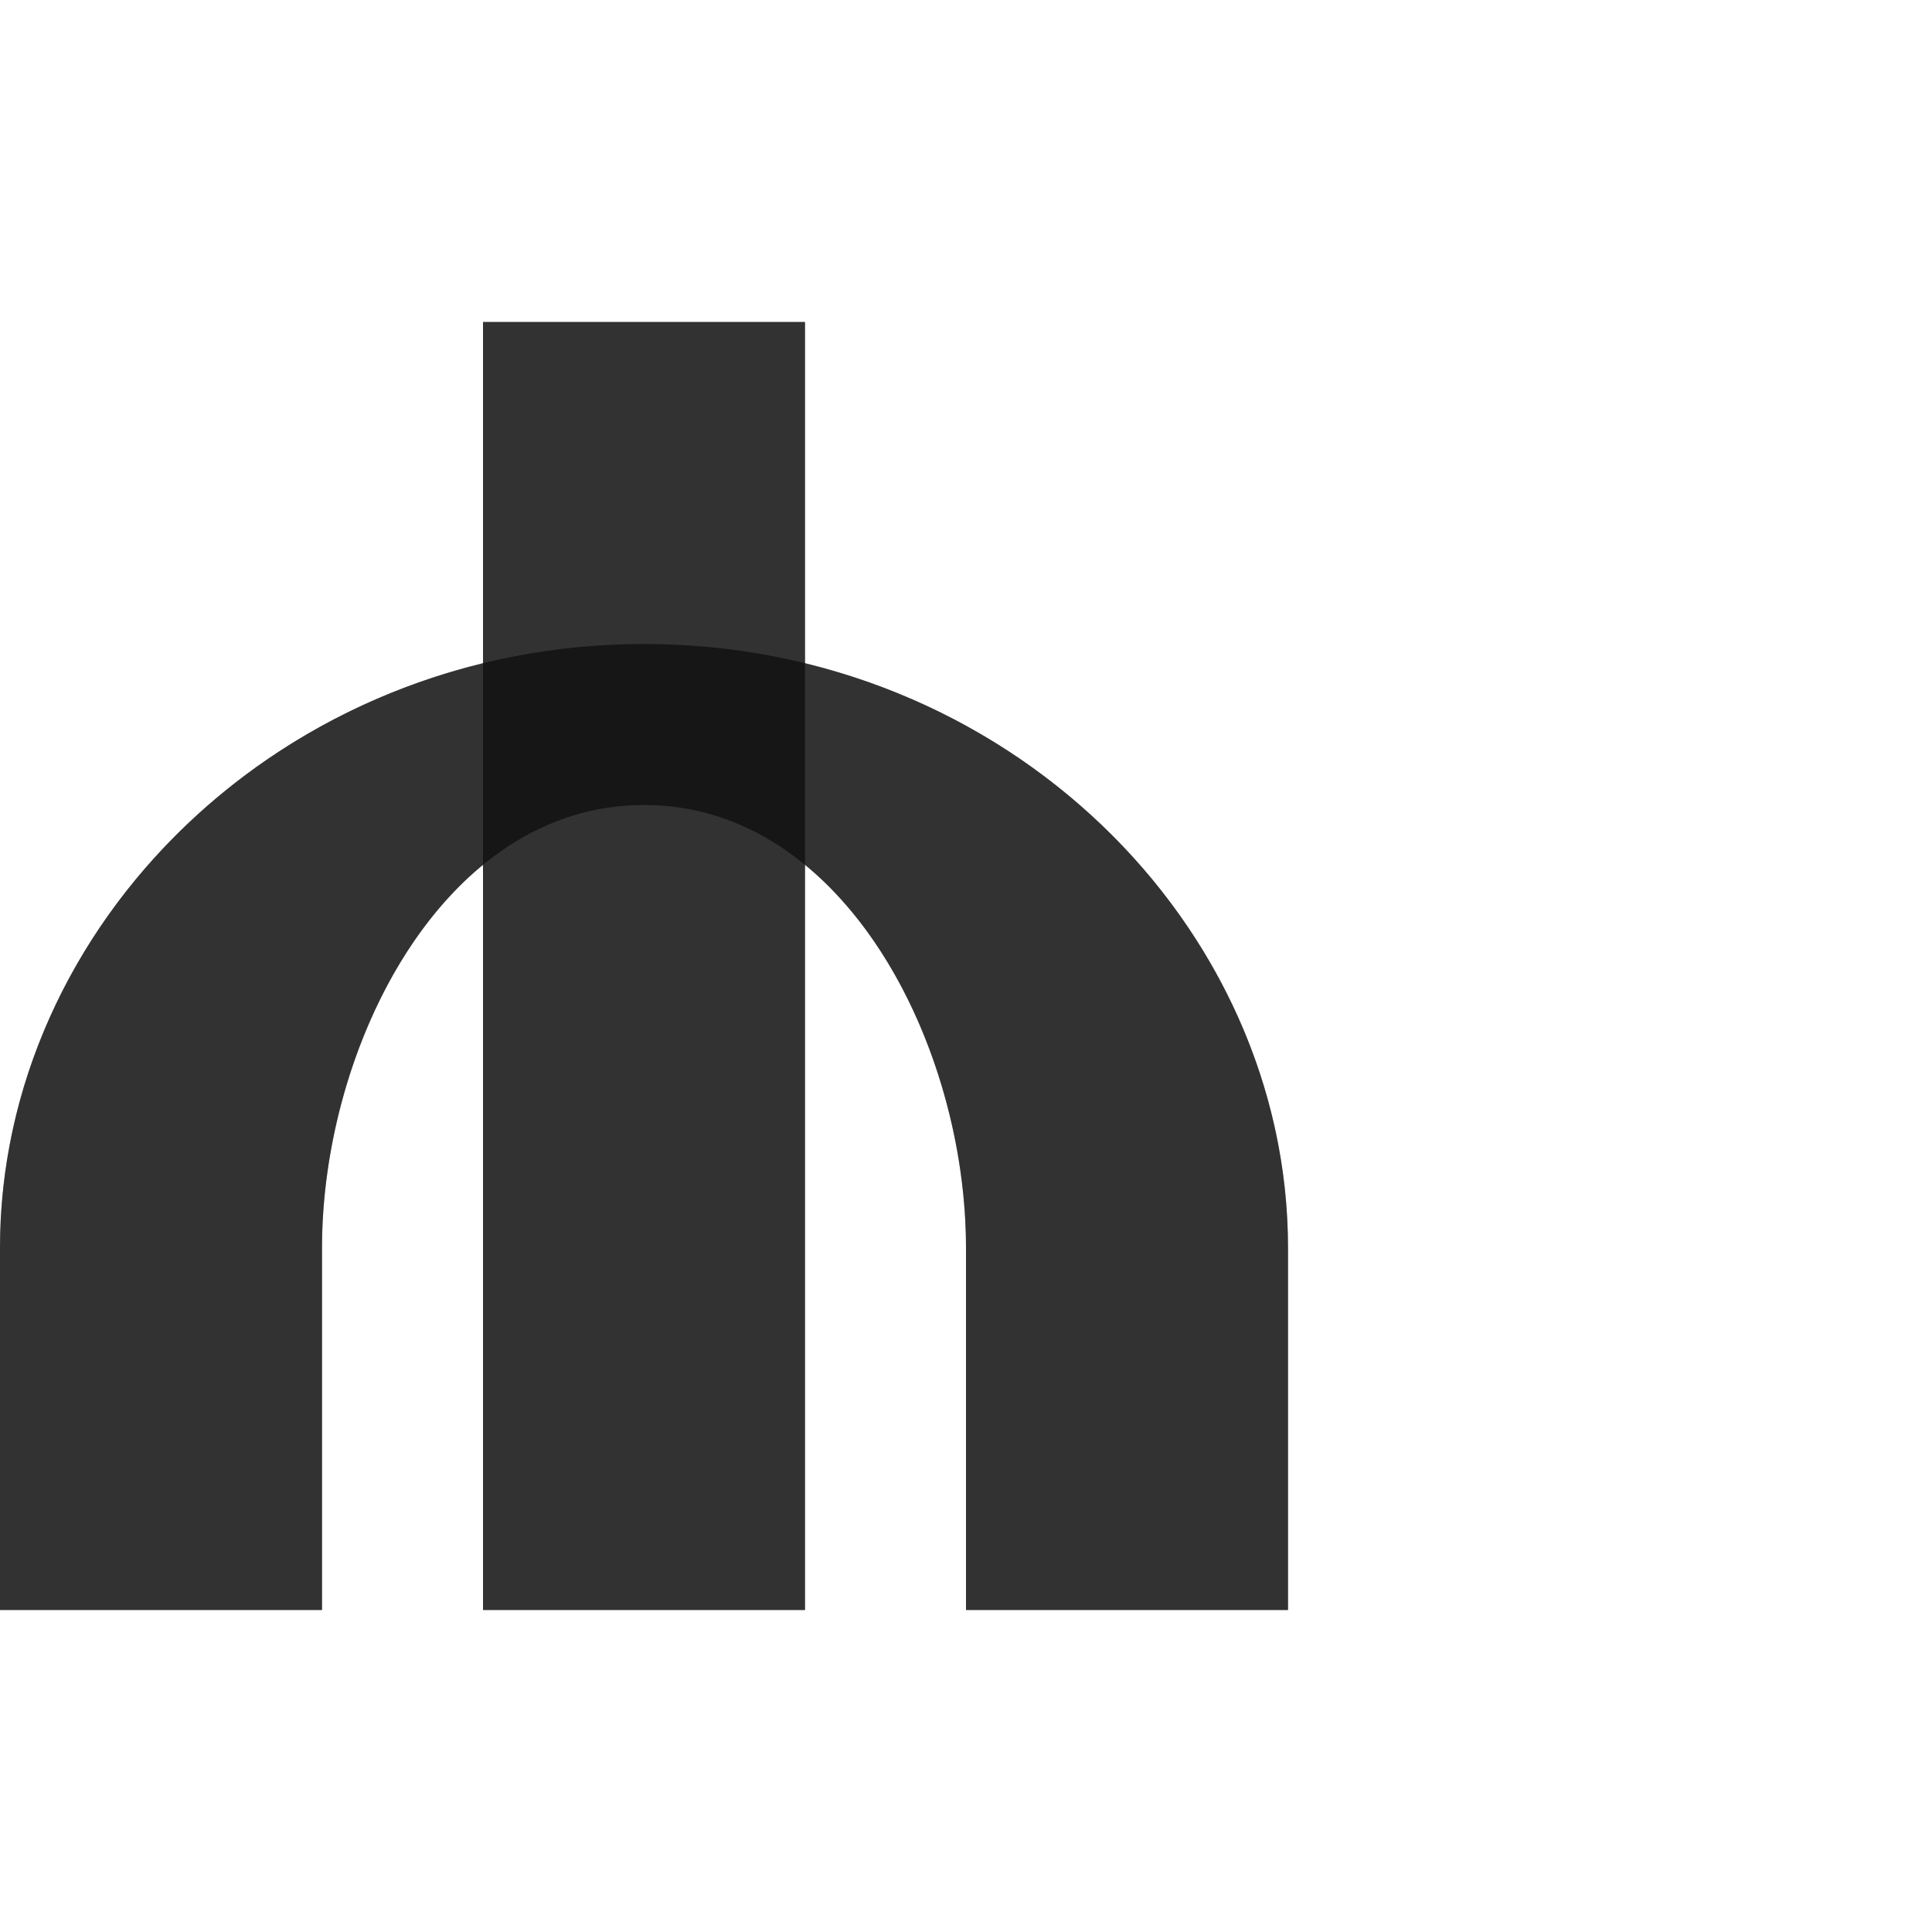
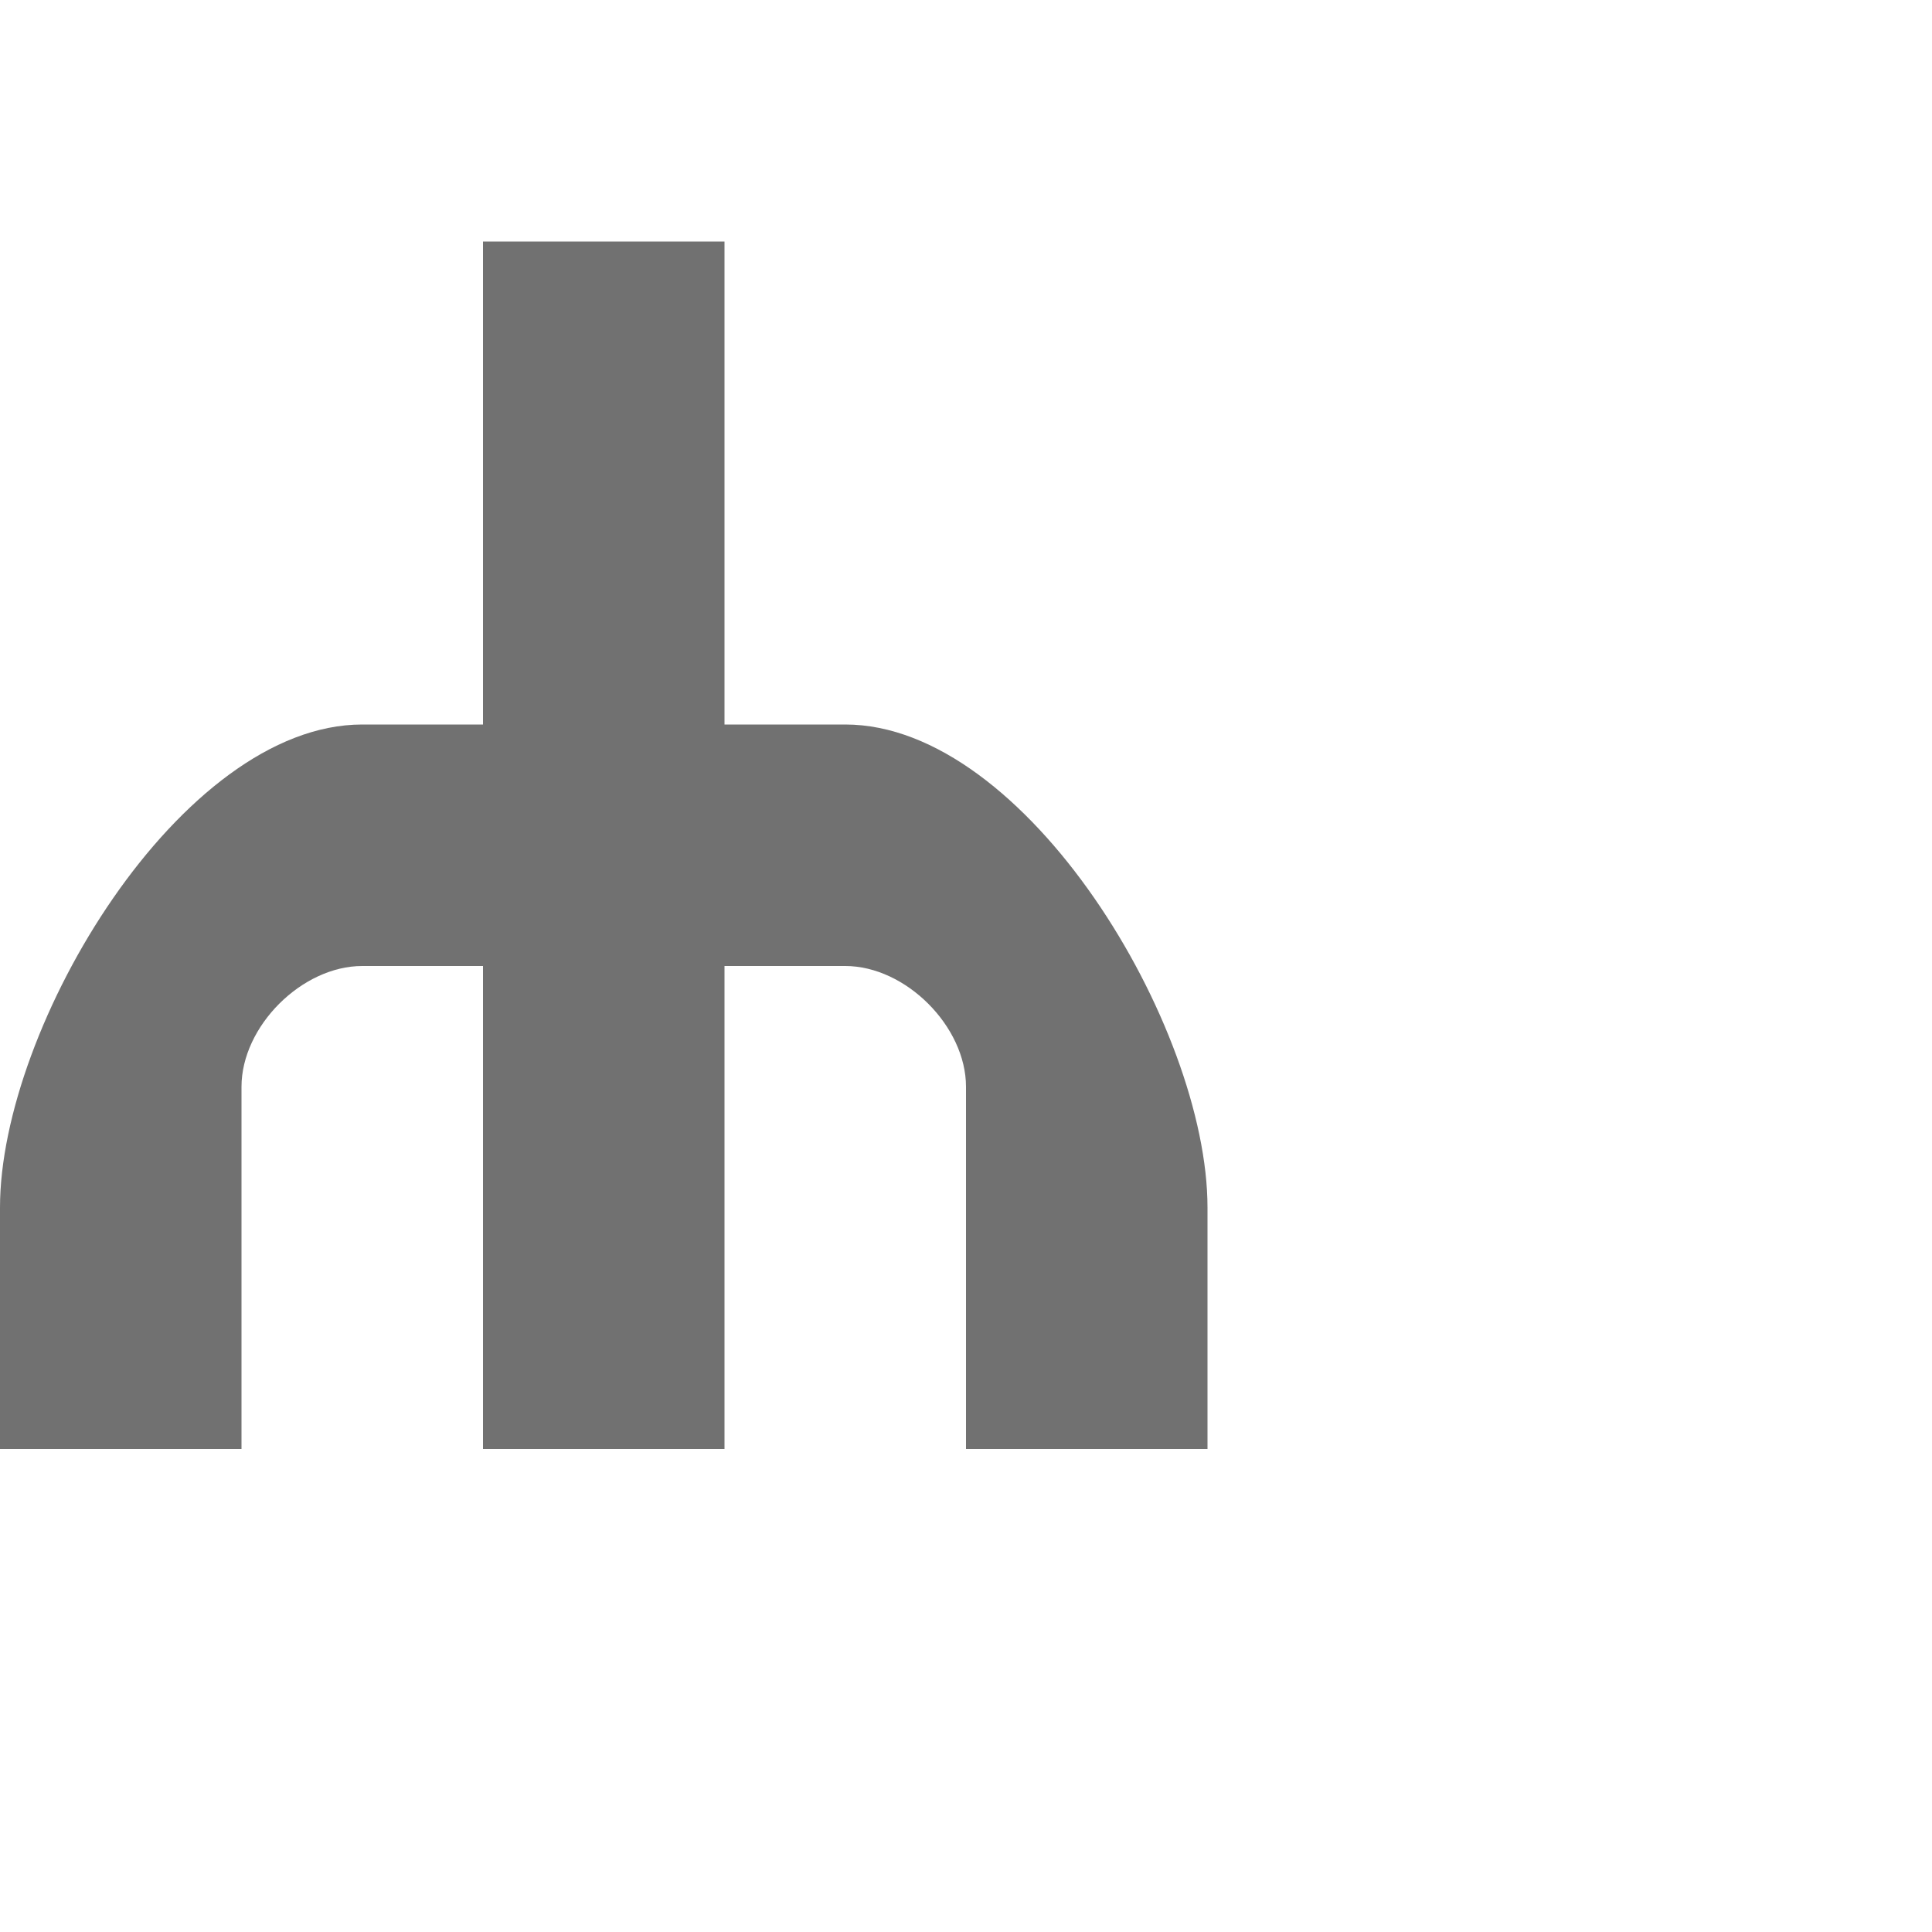
- <svg xmlns="http://www.w3.org/2000/svg" width="1200" height="1200" viewBox="0 0 1200 1200" version="1.1" id="svg1" xml:space="preserve">
+ <svg xmlns="http://www.w3.org/2000/svg" width="800" height="800" viewBox="0 0 800 800" version="1.1" id="svg1" xml:space="preserve">
  <defs id="defs1" />
  <g id="layer1">
-     <path id="path2-8" style="fill:#000000;fill-opacity:0.555;fill-rule:evenodd;stroke-width:1" d="M 400,400 C 175,400 0,575 0,775 v 225 H 200 V 775 c 0,-125 75,-275 200,-275 125,0 200,150 200,275 v 225 H 800 V 775 C 800,575 625,400 400,400 Z" />
-     <rect style="fill:#000000;fill-opacity:0.555;fill-rule:evenodd;stroke-width:4;stroke-linecap:square;stroke-linejoin:bevel;stroke-miterlimit:4.5;stroke-opacity:0.56;stop-color:#000000" id="rect73748" width="200" height="800" x="300" y="200" />
-     <path id="path2-8-8" style="fill:#000000;fill-opacity:0.555;fill-rule:evenodd;stroke-width:1" d="M 300 200 L 300 411.951 C 125.227 454.566 0 605.825 0 775 L 0 1000 L 200 1000 L 200 775 C 200 688.268 236.136 589.547 300 537.201 L 300 1000 L 500 1000 L 500 537.201 C 563.864 589.547 600 688.268 600 775 L 600 1000 L 800 1000 L 800 775 C 800 605.825 674.773 454.566 500 411.951 L 500 200 L 300 200 z " />
+     <path id="path352-3" style="fill:#000000;fill-opacity:0.555;fill-rule:evenodd;stroke:none;stroke-width:3px;stroke-linecap:butt;stroke-linejoin:miter;stroke-opacity:1" d="M 200 100 L 200 300 L 150 300 C 75 300 0 425 0 500 L 0 600 L 100 600 L 100 450 C 100 425 125 400 150 400 L 200 400 L 200 600 L 300 600 L 300 400 L 350 400 C 375 400 400 425 400 450 L 400 600 L 500 600 L 500 500 C 500 425 425 300 350 300 L 300 300 L 300 100 L 200 100 z " />
  </g>
</svg>
